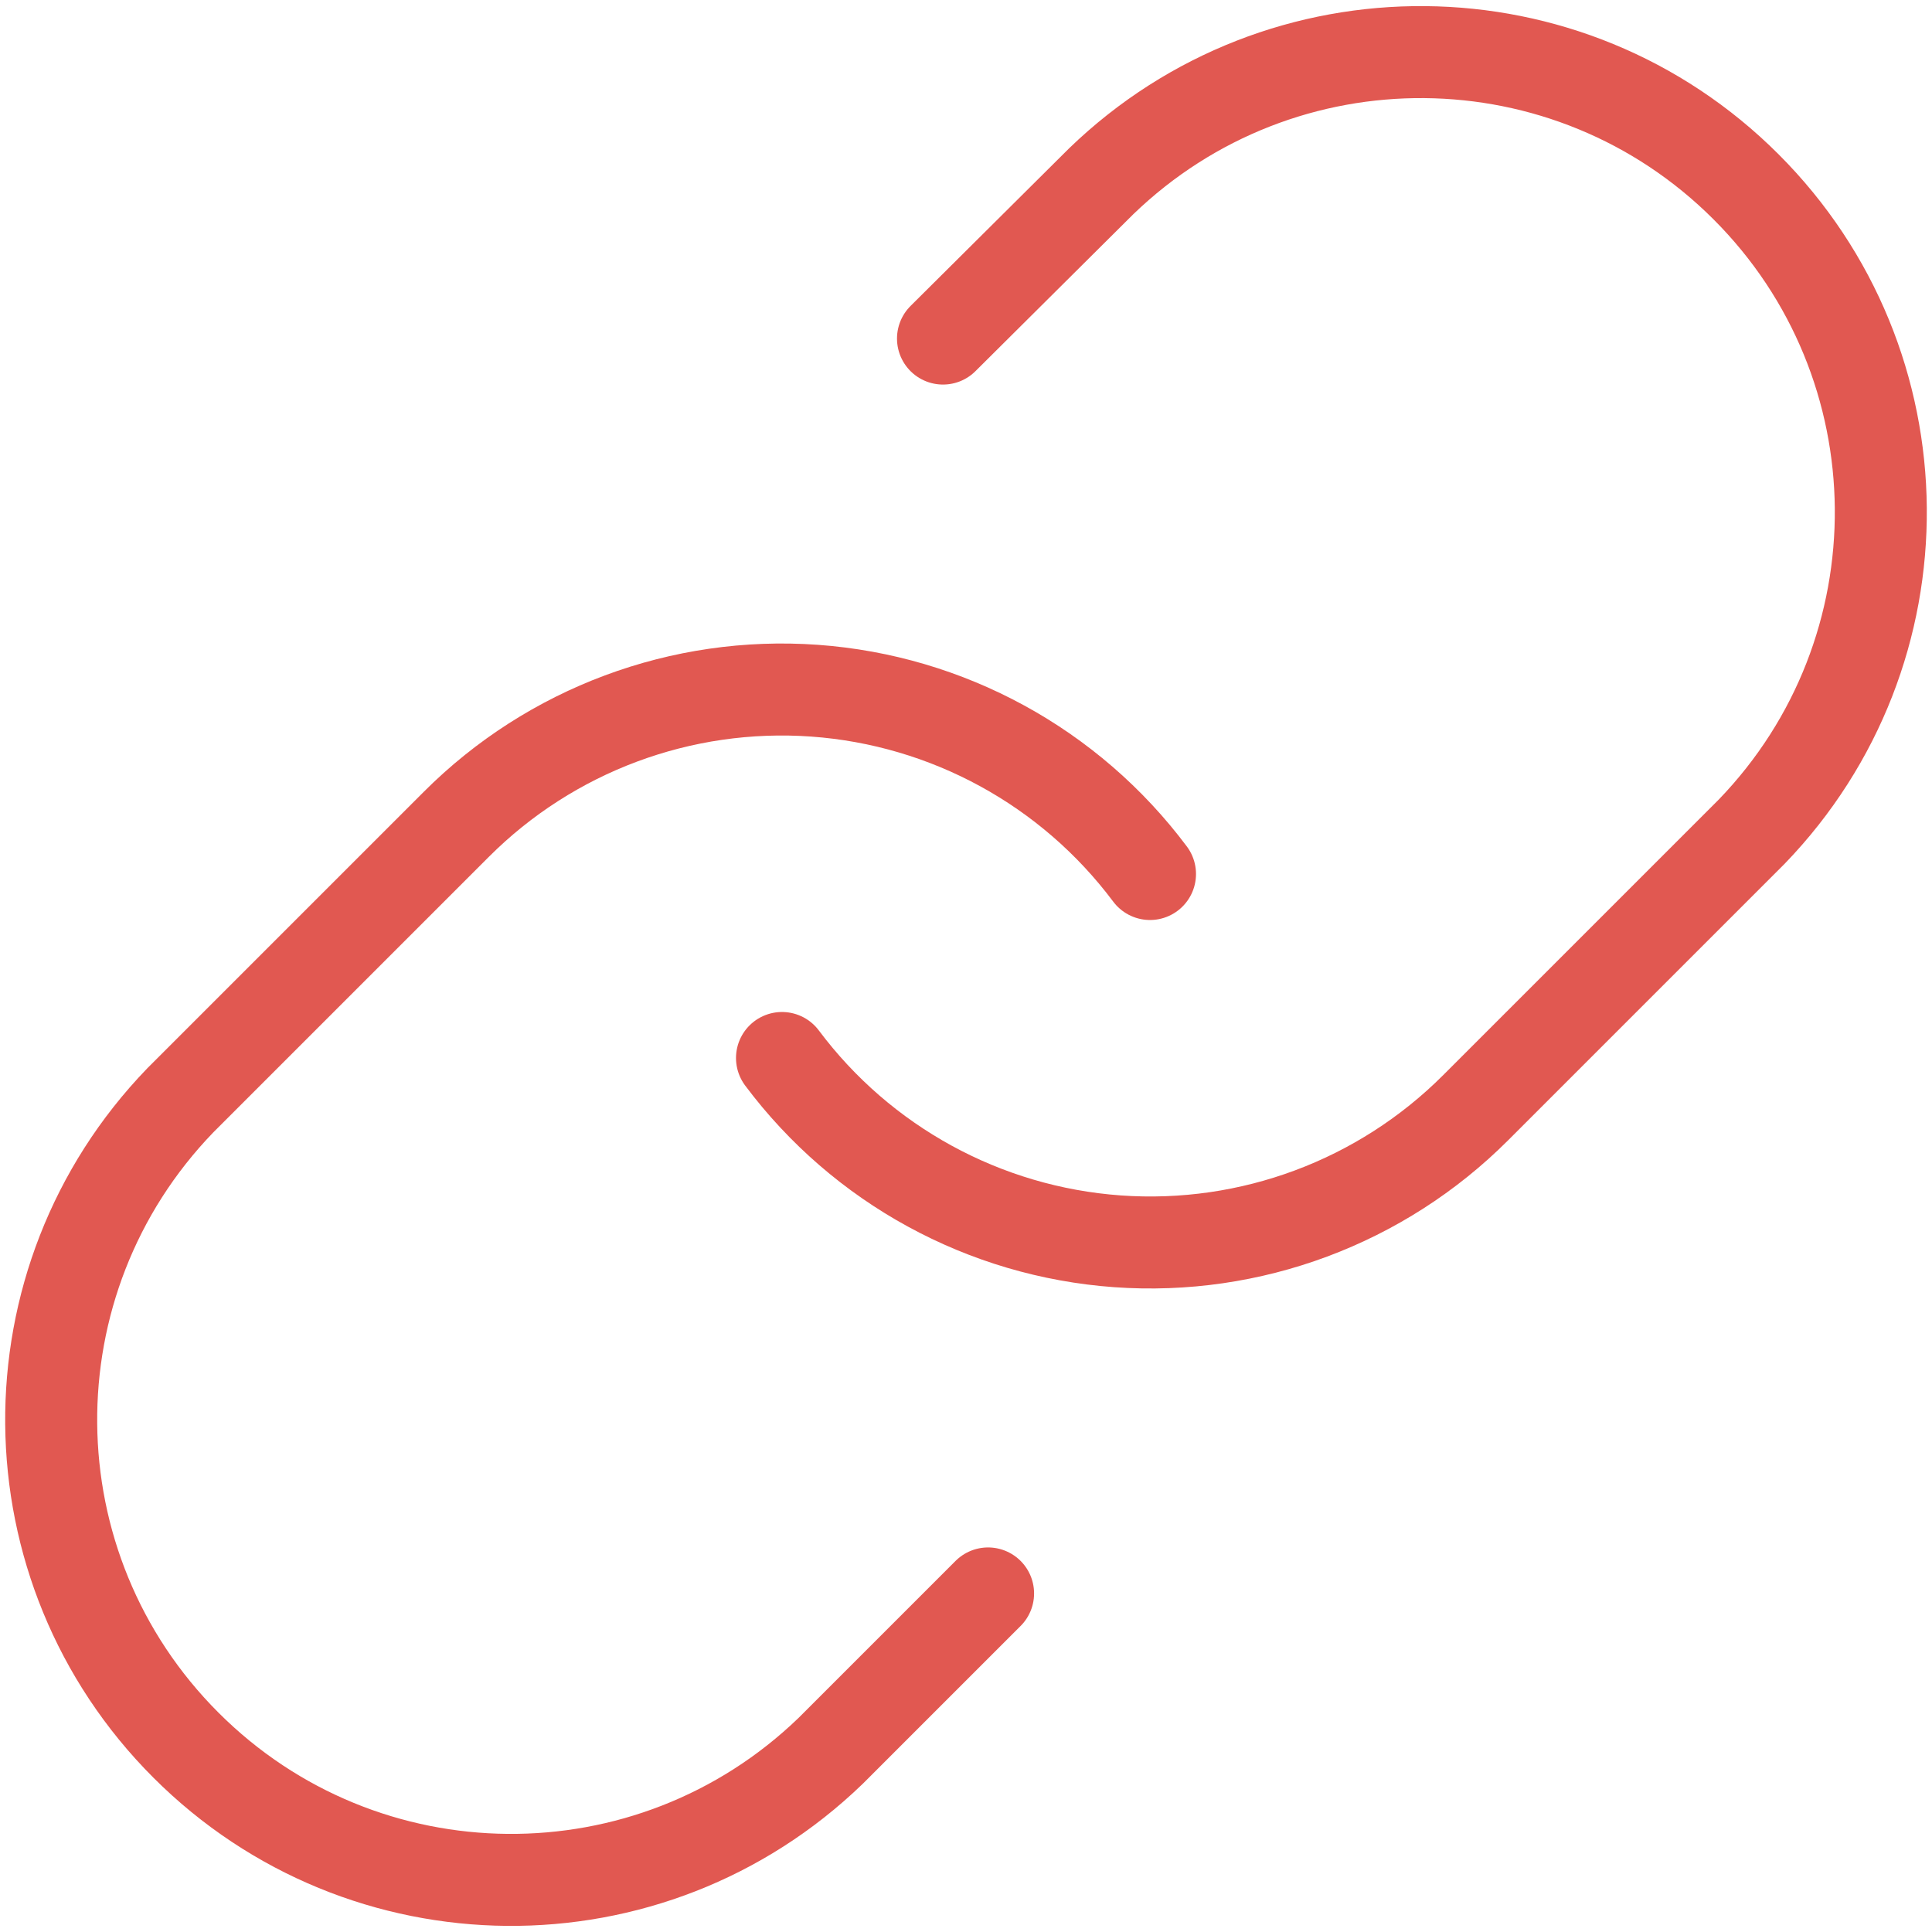
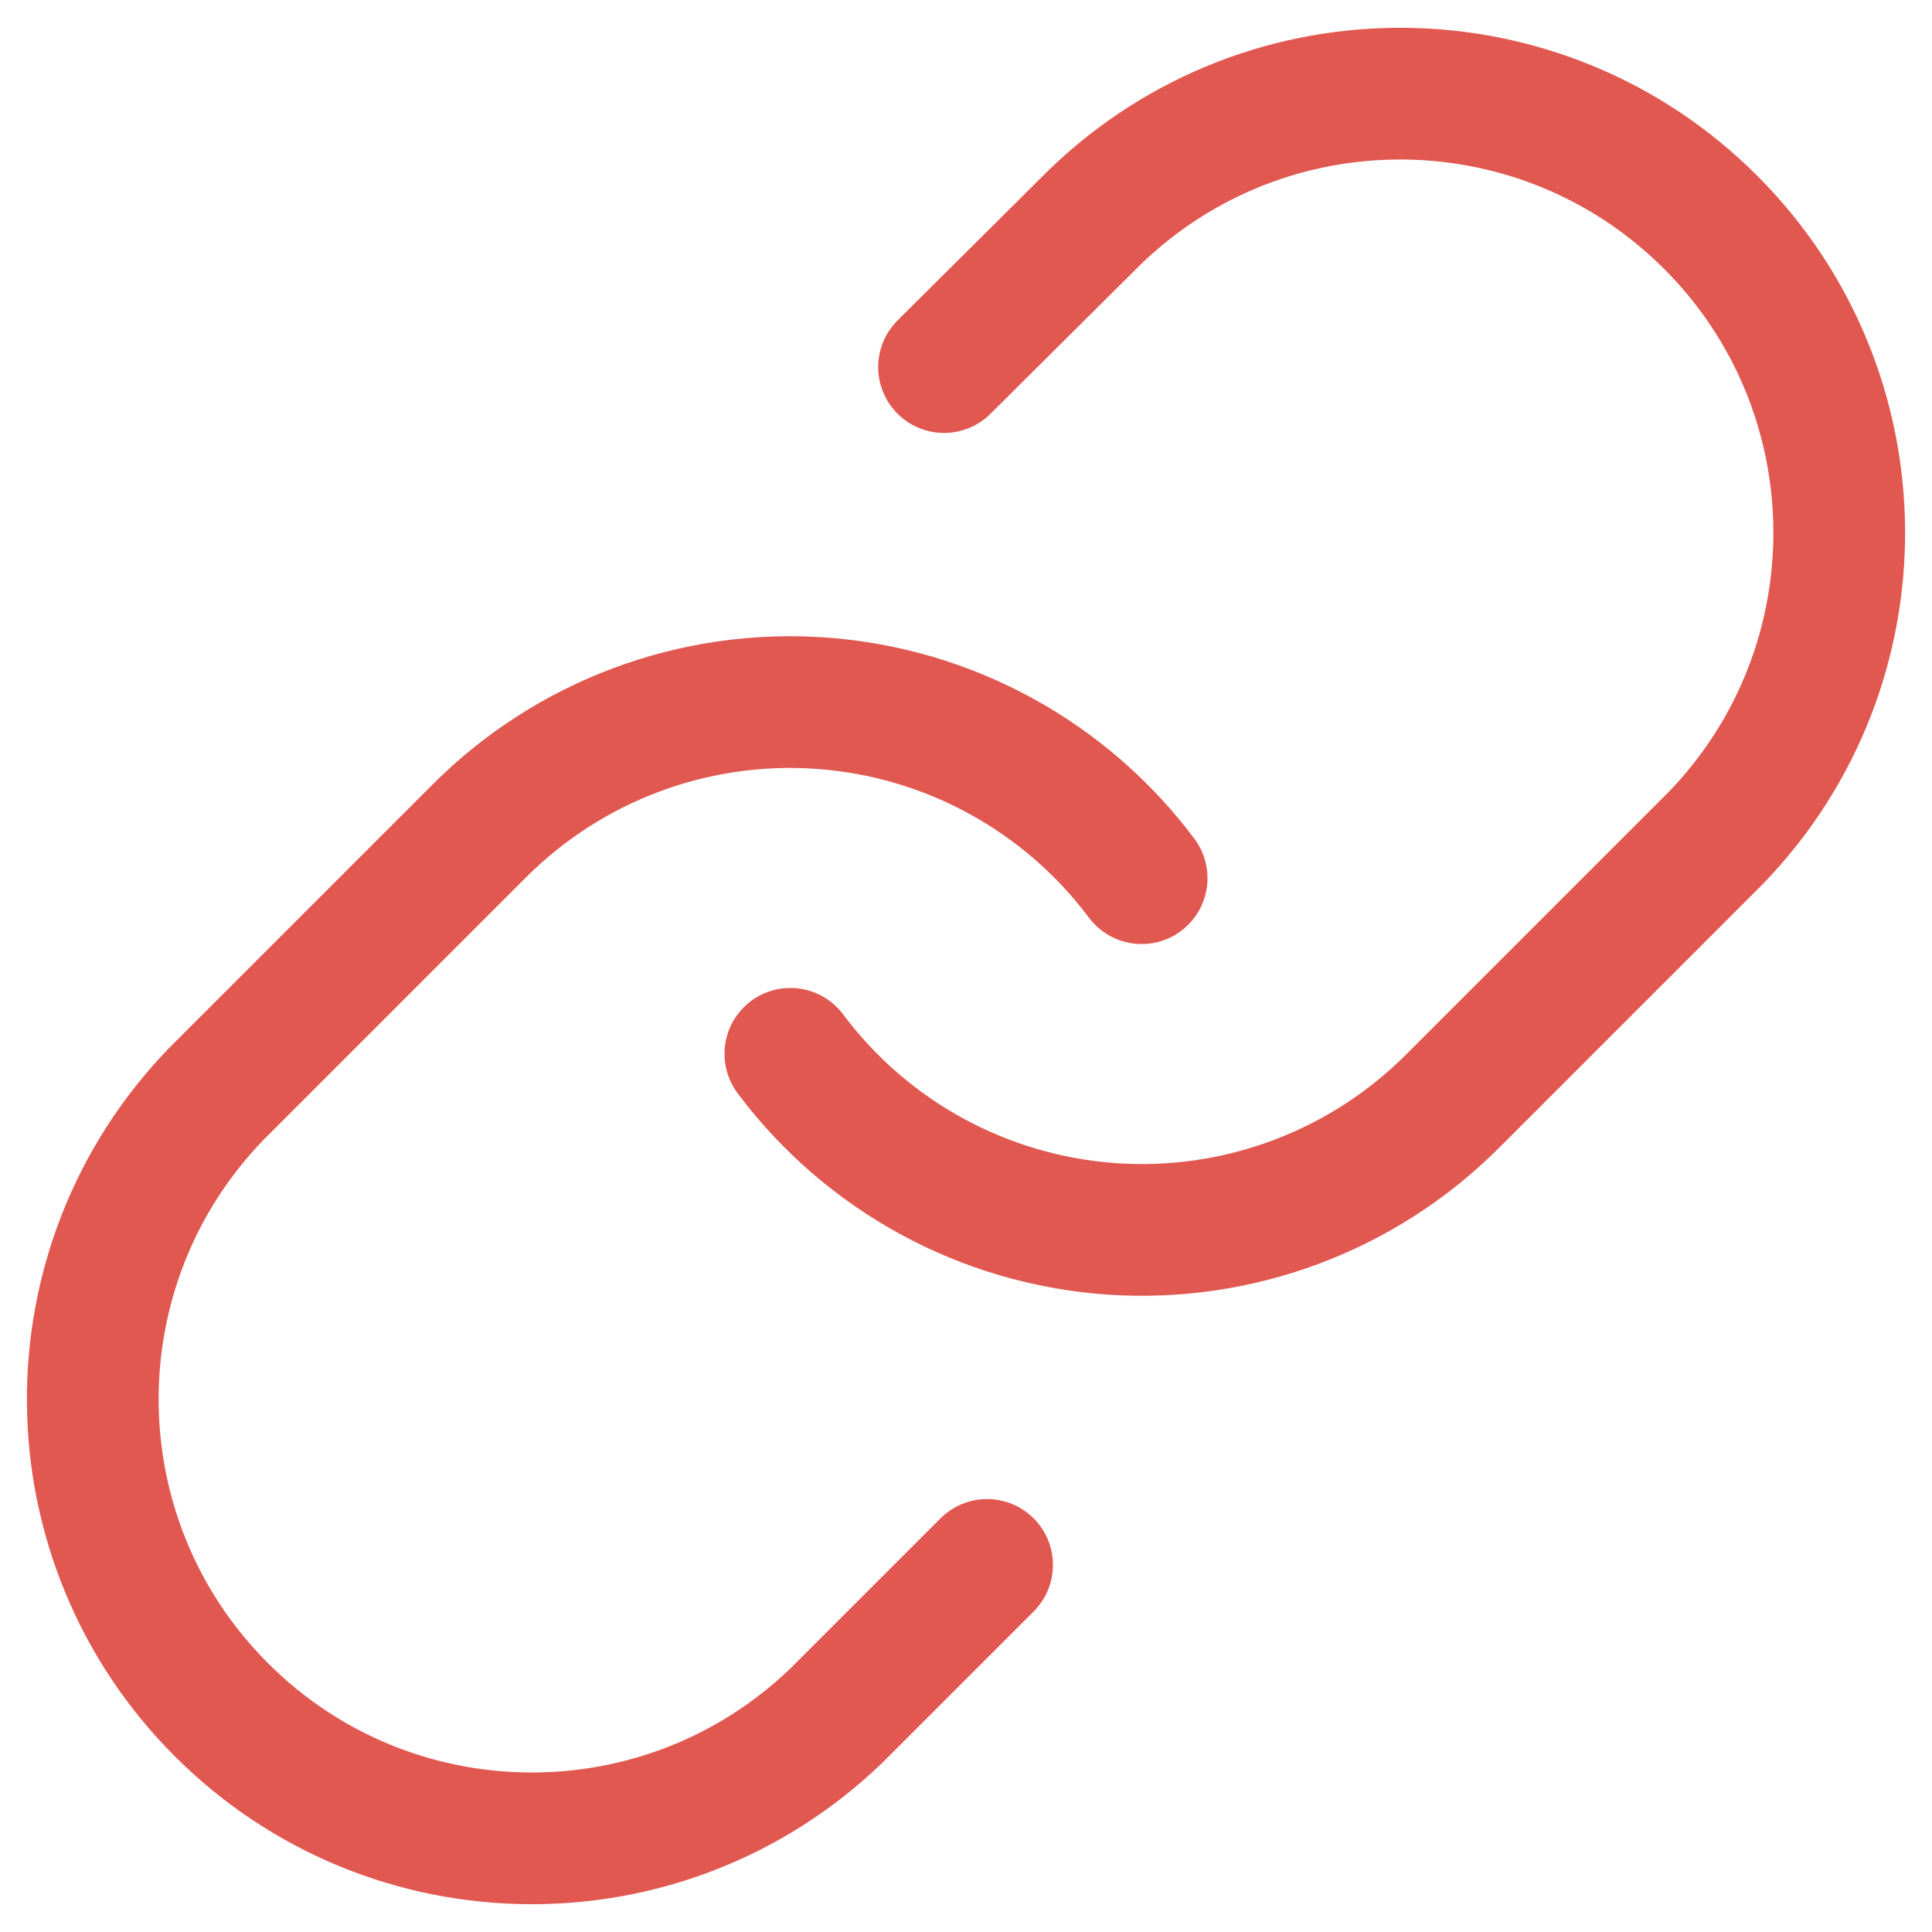
- <svg xmlns="http://www.w3.org/2000/svg" width="42px" height="42px" viewBox="0 0 42 42" version="1.1">
+ <svg xmlns="http://www.w3.org/2000/svg" width="44px" height="44px" viewBox="0 0 44 44" version="1.1">
  <g id="Symbols" stroke="none" stroke-width="1" fill="none" fill-rule="evenodd" stroke-linecap="round" stroke-linejoin="round">
-     <g id="Link-Icon-Copy" transform="translate(-13, -13)" stroke="#E15851" stroke-width="2">
+     <g id="Link-Icon-Copy" transform="translate(-12, -12)" stroke="#E15851" stroke-width="3">
      <g id="link-icon-red" transform="translate(14, 14)">
        <g id="link">
          <path d="M16,22 C17.738,24.323 20.399,25.777 23.293,25.985 C26.187,26.192 29.029,25.132 31.08,23.08 L37.08,17.08 C40.87,13.156 40.816,6.919 36.958,3.062 C33.101,-0.796 26.864,-0.85 22.94,2.94 L19.5,6.36" id="Path" />
          <path d="M24,18 C22.262,15.677 19.601,14.223 16.707,14.015 C13.813,13.808 10.971,14.868 8.92,16.92 L2.92,22.92 C-0.87,26.844 -0.816,33.081 3.042,36.938 C6.899,40.796 13.136,40.85 17.06,37.06 L20.48,33.64" id="Path" />
        </g>
      </g>
    </g>
  </g>
</svg>
